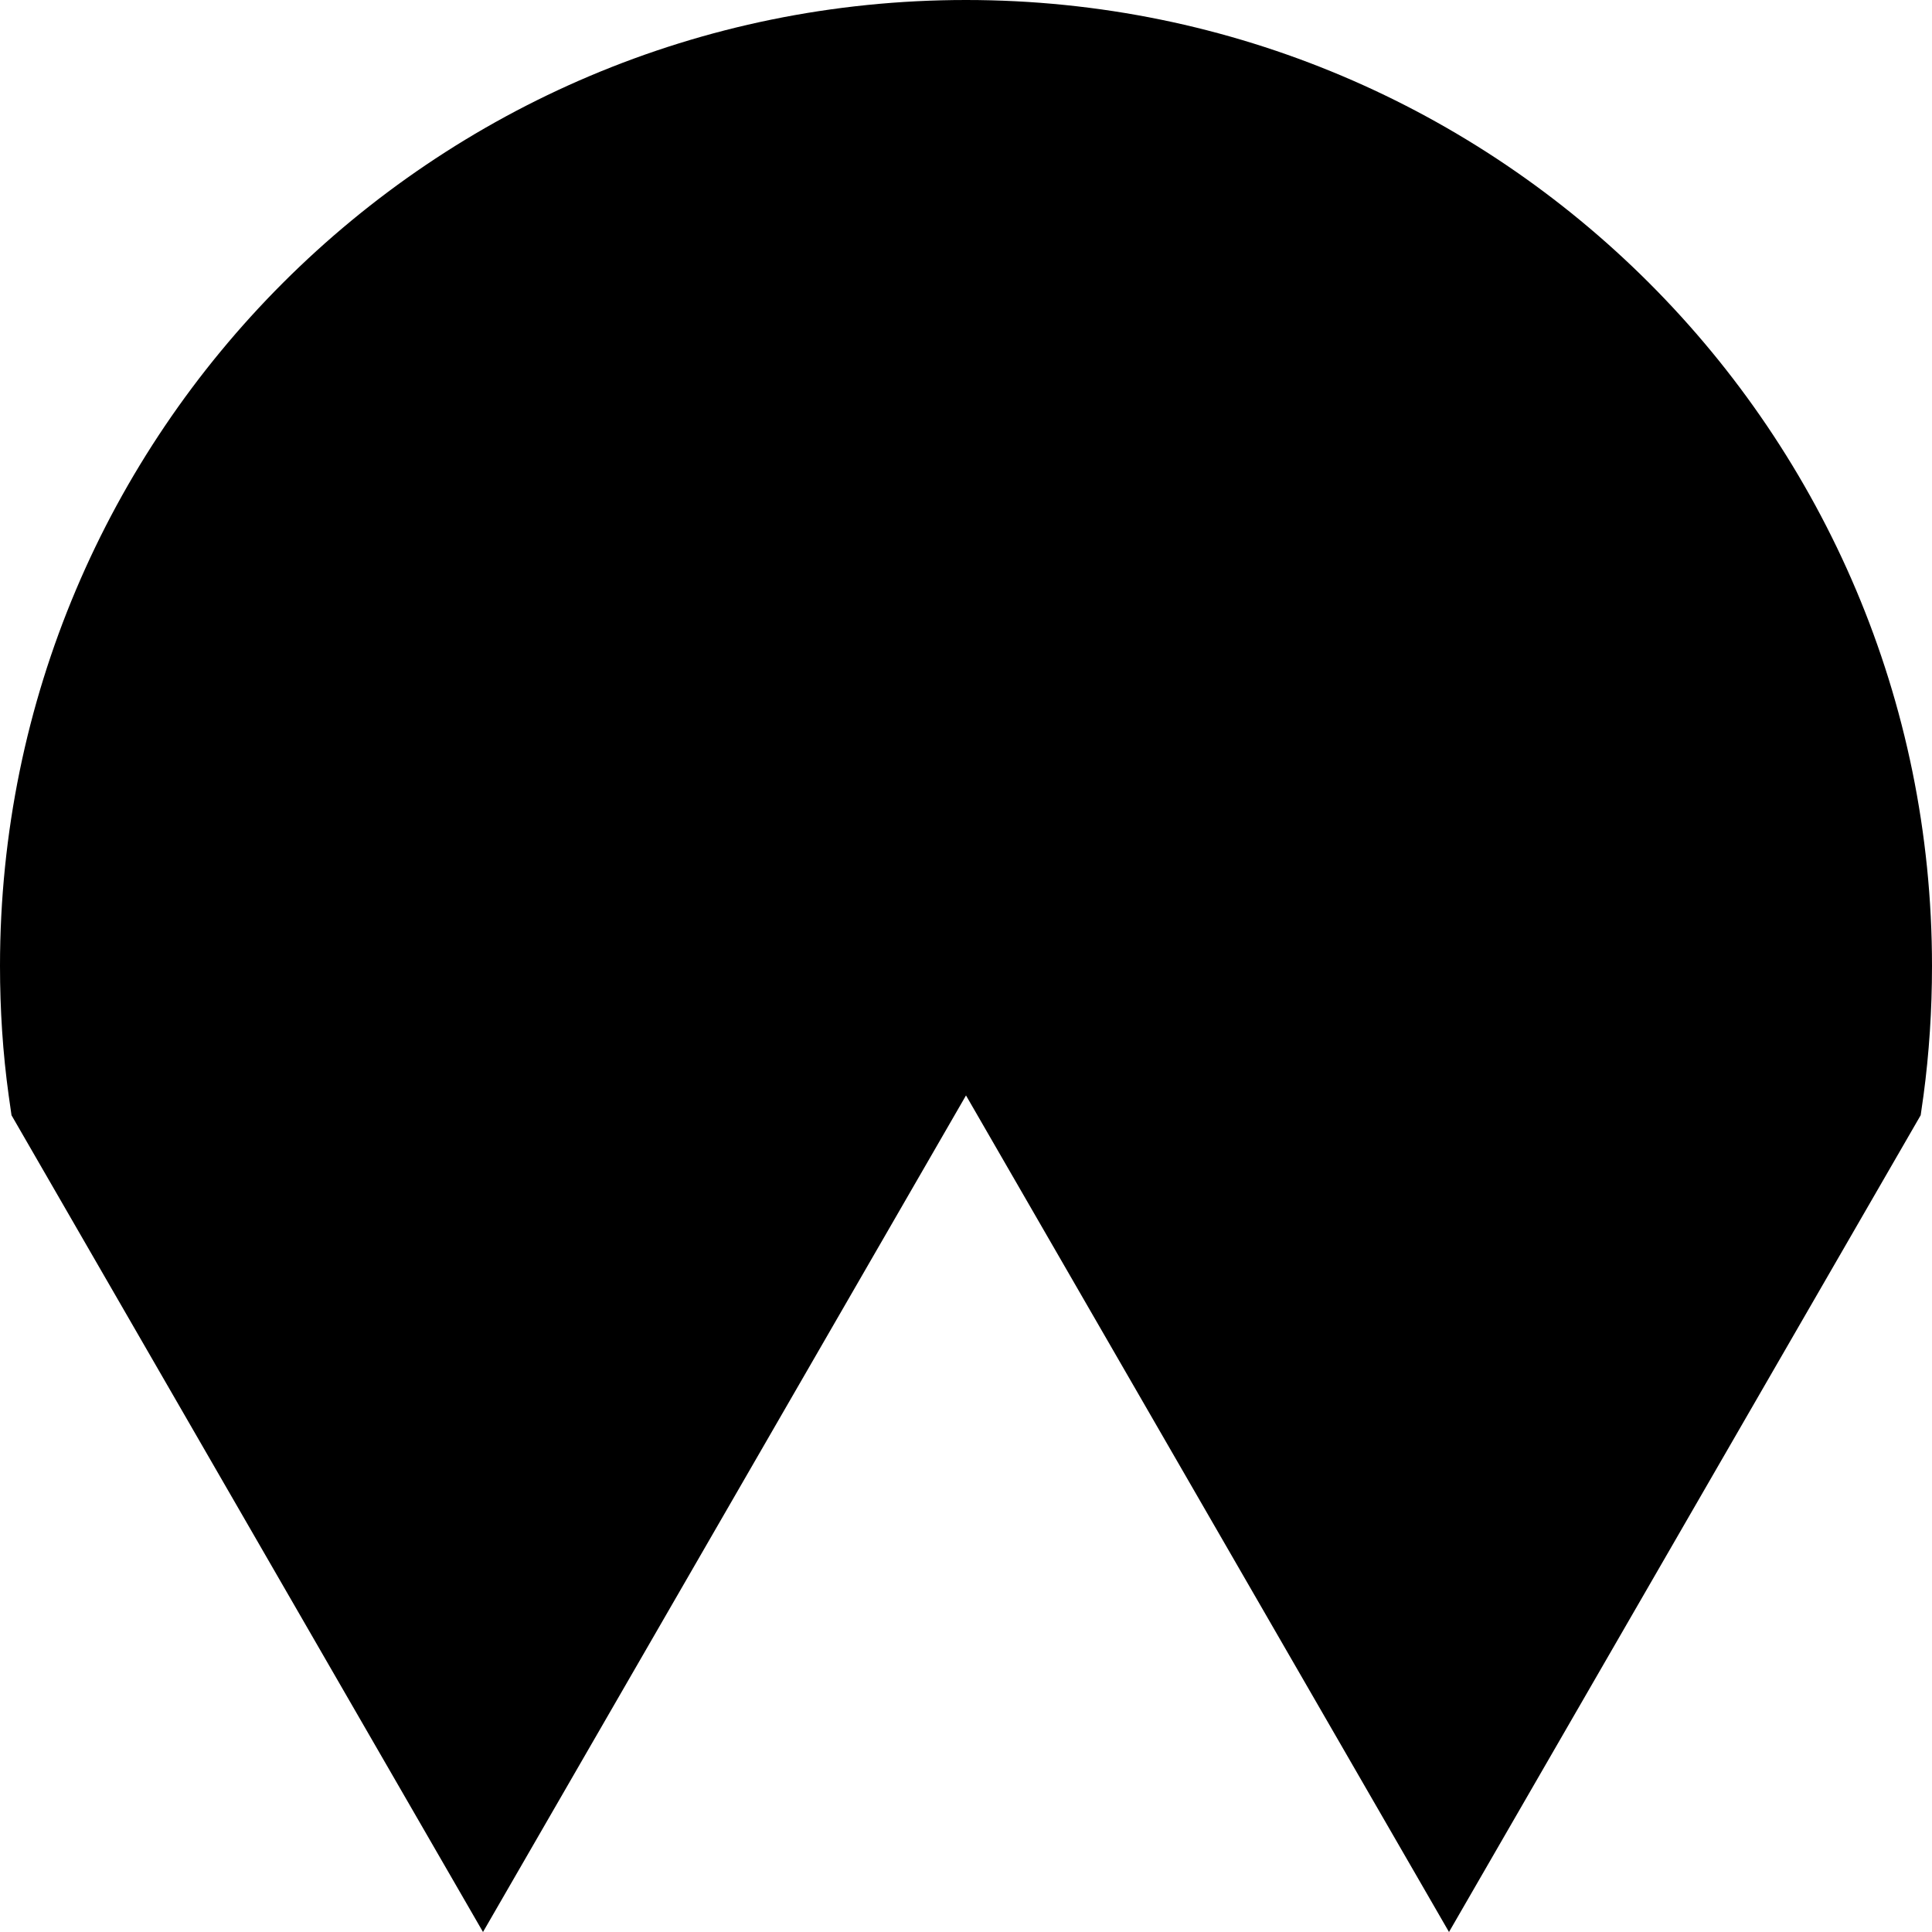
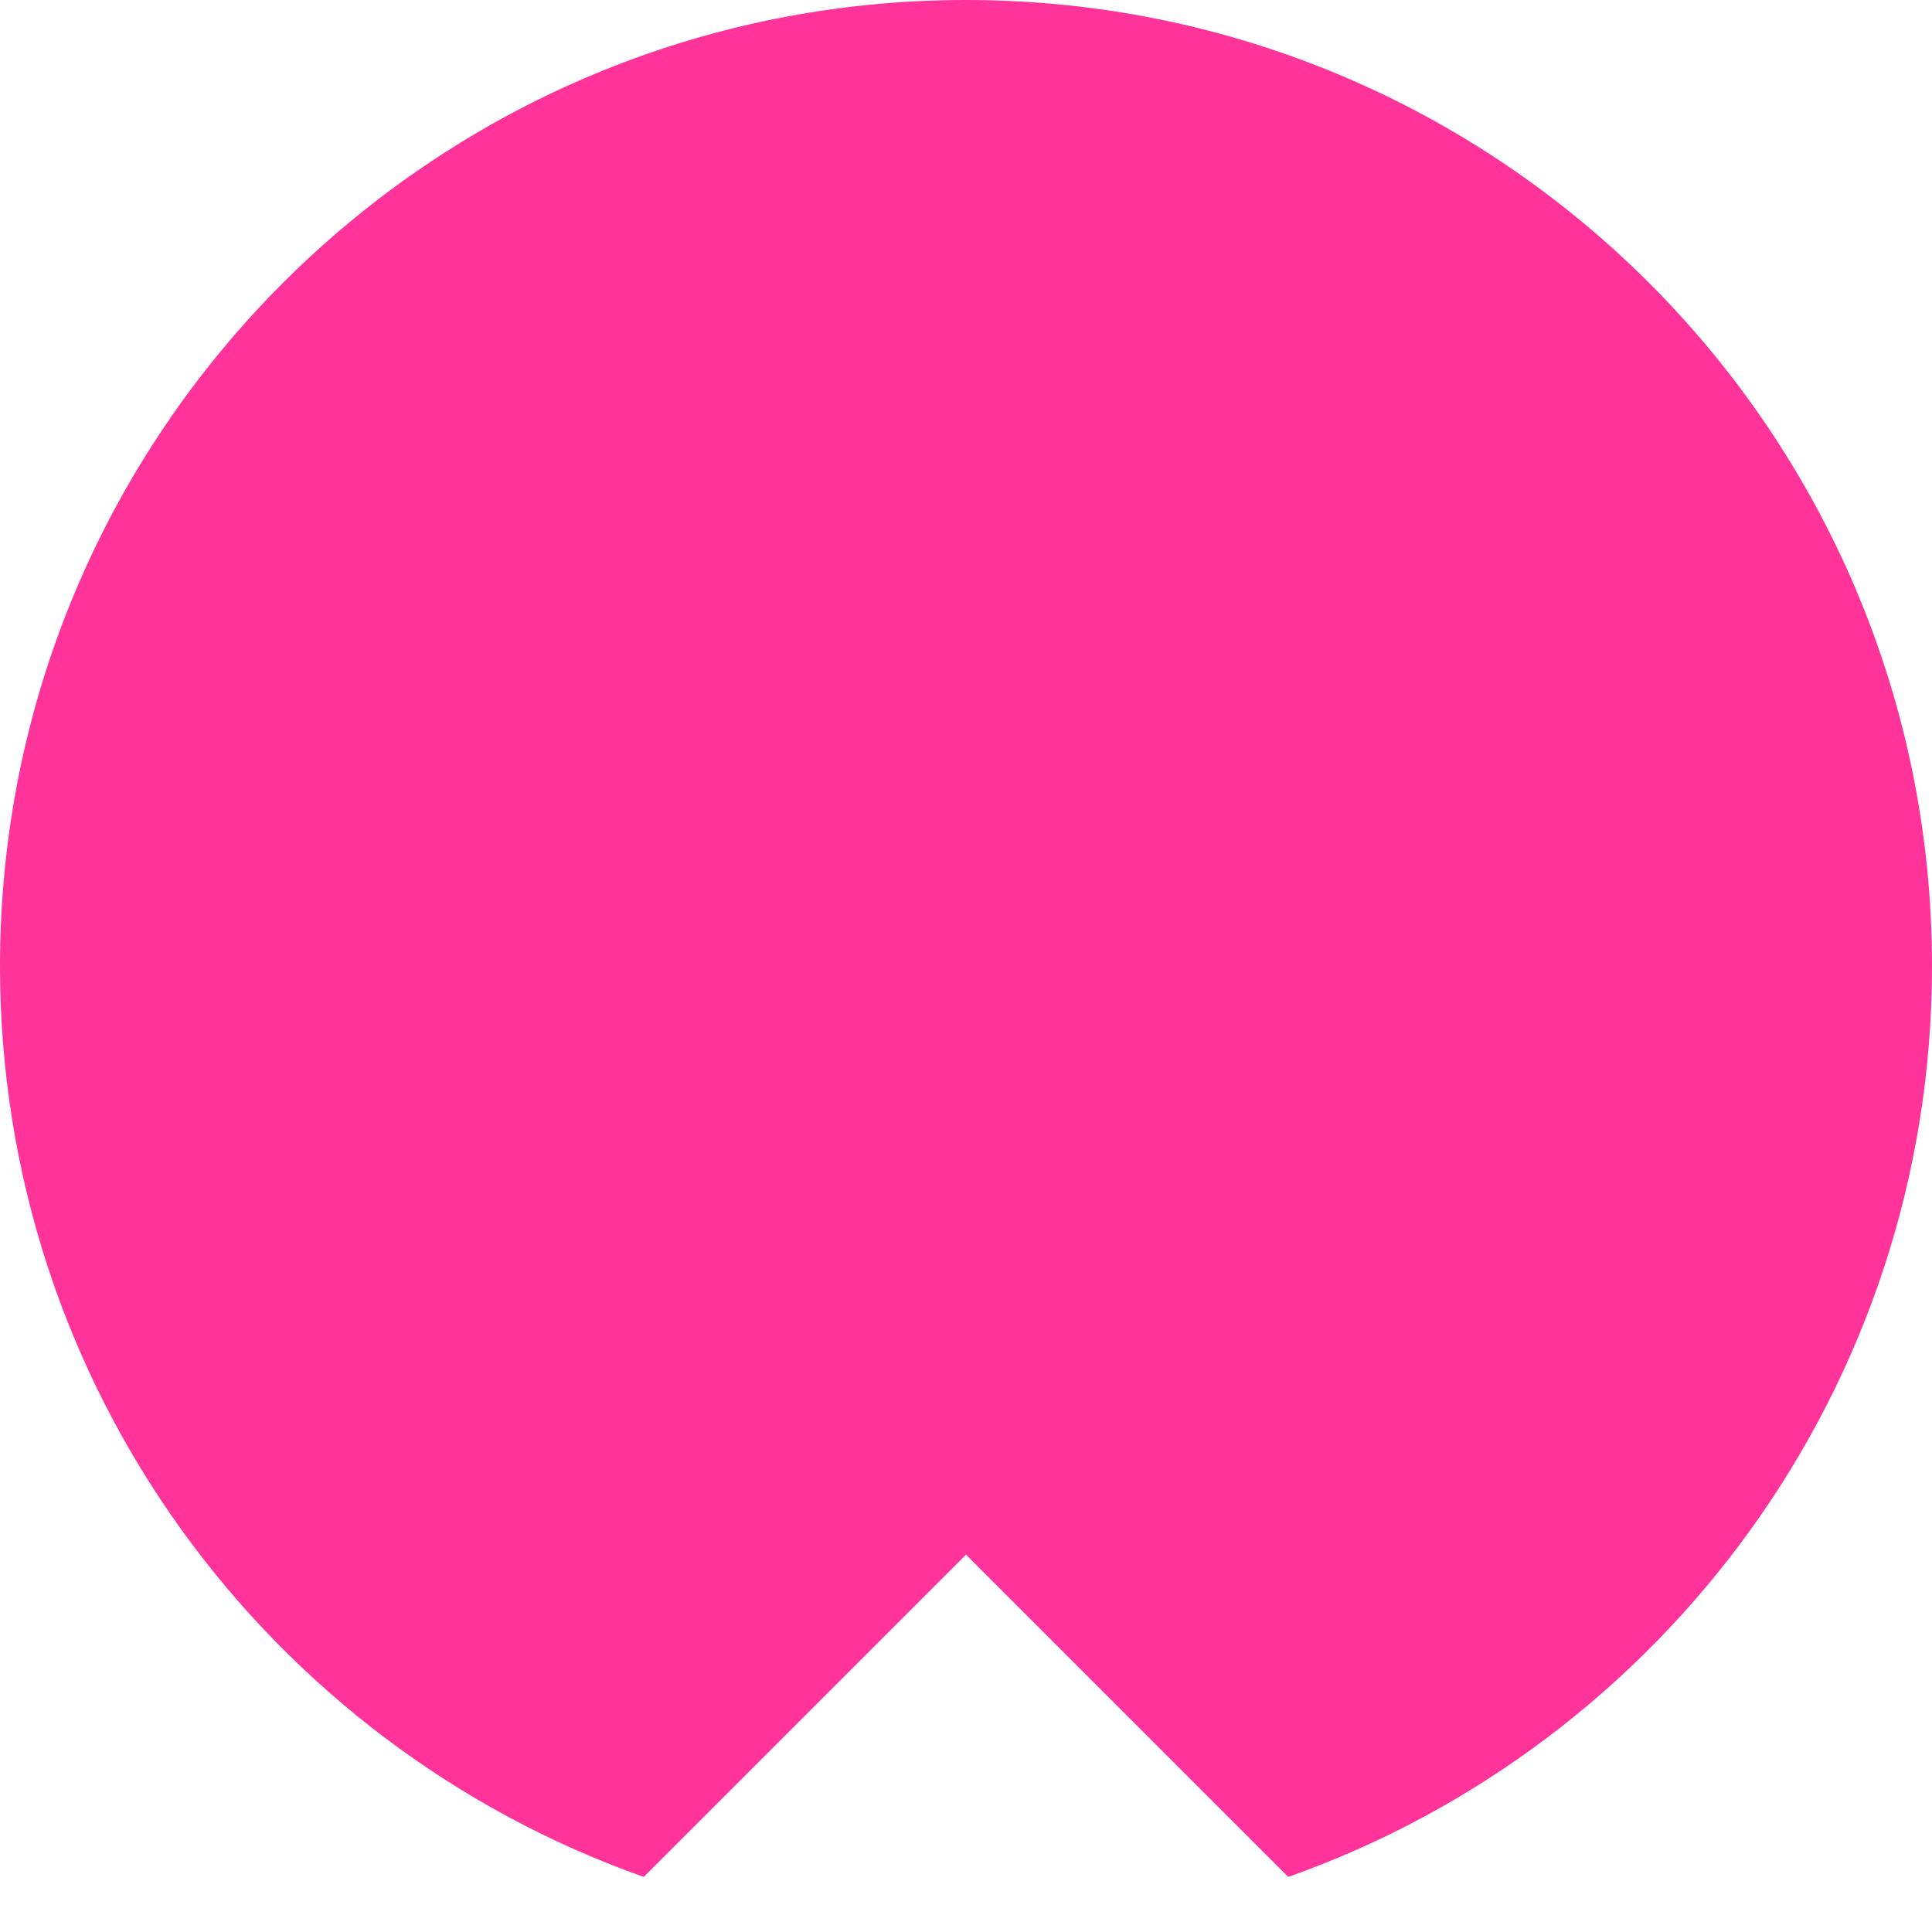
<svg xmlns="http://www.w3.org/2000/svg" version="1.1" id="Layer_1" x="0px" y="0px" viewBox="0 0 1024 1024" style="enable-background:new 0 0 1024 1024;" xml:space="preserve">
-   <g id="XMLID_1_">
-     <path d="M190.4,910.4L256,1024l30.2-52.3L512,580.6l225.8,391.1L768,1024l65.6-113.6l184.4-319.3c0.5-3.5,1-7,1.5-10.5   c3-22.4,4.5-45.3,4.5-68.6C1024,229.2,794.8,0,512,0S0,229.2,0,512c0,23.3,1.5,46.2,4.6,68.6c0.5,3.5,1,7,1.5,10.5L190.4,910.4z" />
-   </g>
+   <style type="text/css">
+ 	.st0{fill:#FF3399;}
+ </style>
+   <path class="st0" d="M512,0C229.2,0,0,229.2,0,512c0,222.9,142.4,412.5,341.2,482.8L512,824l170.8,170.8  C881.6,924.5,1024,734.9,1024,512C1024,229.2,794.8,0,512,0z" />
</svg>
